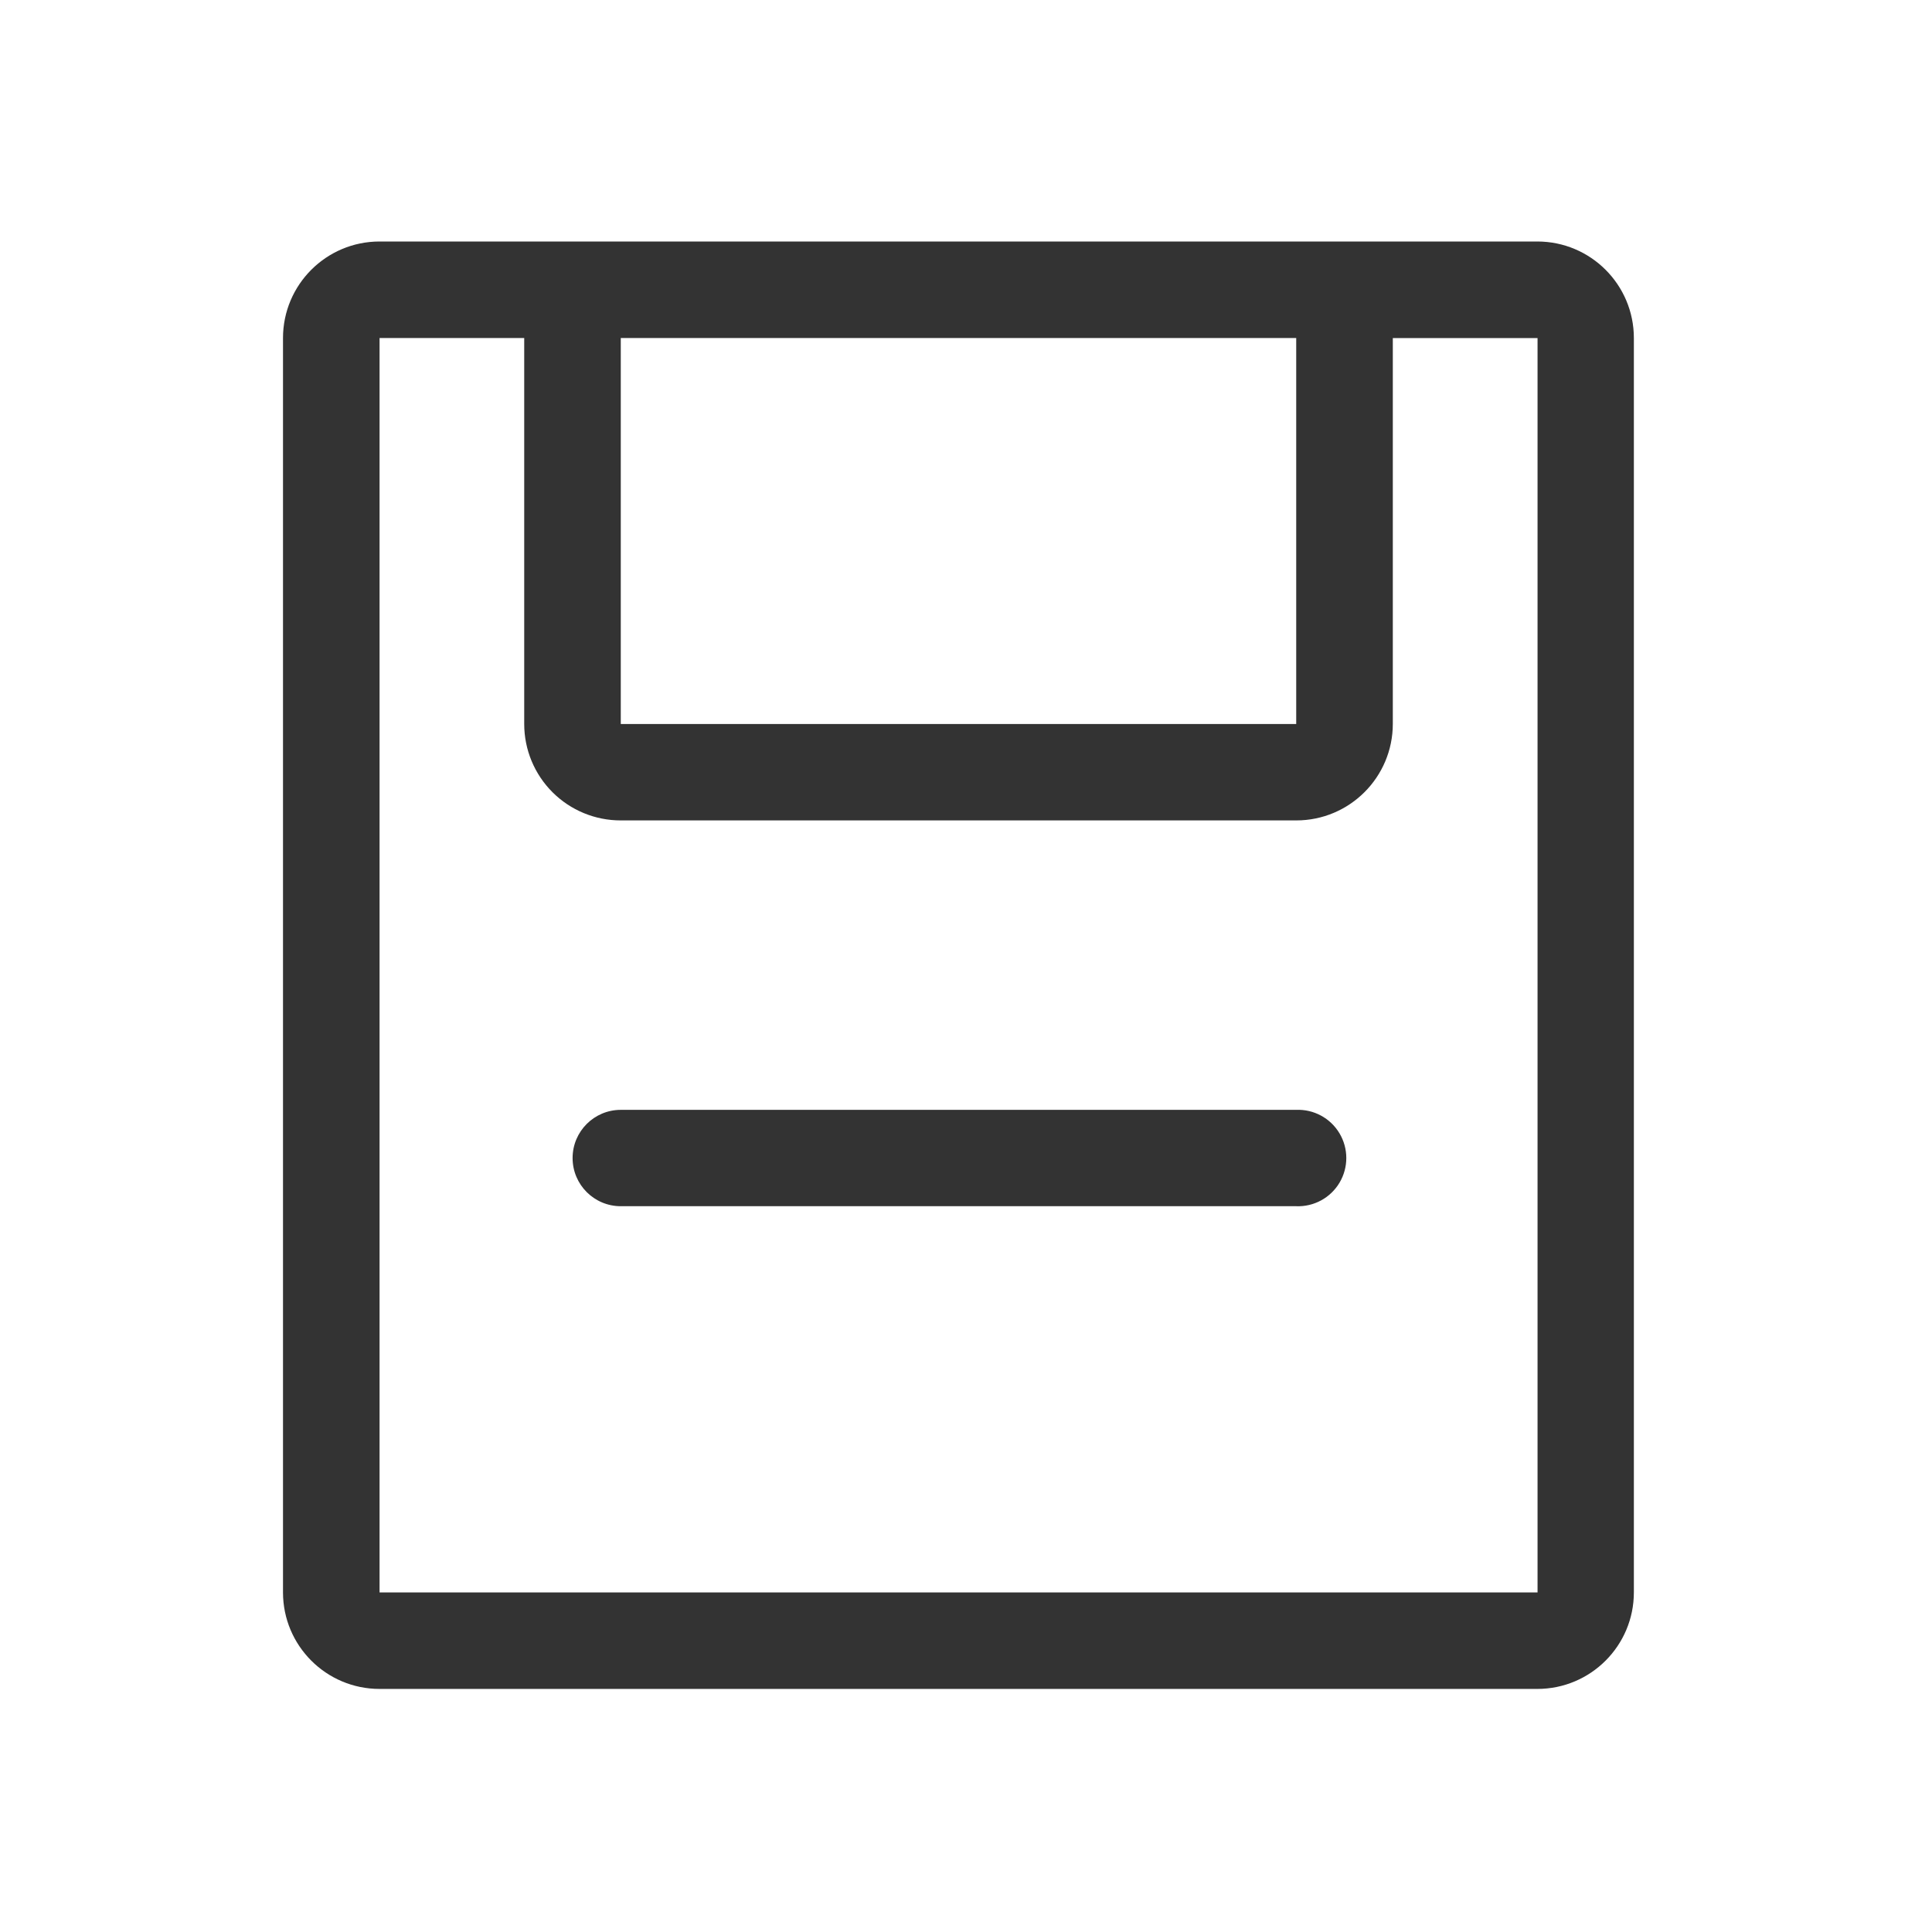
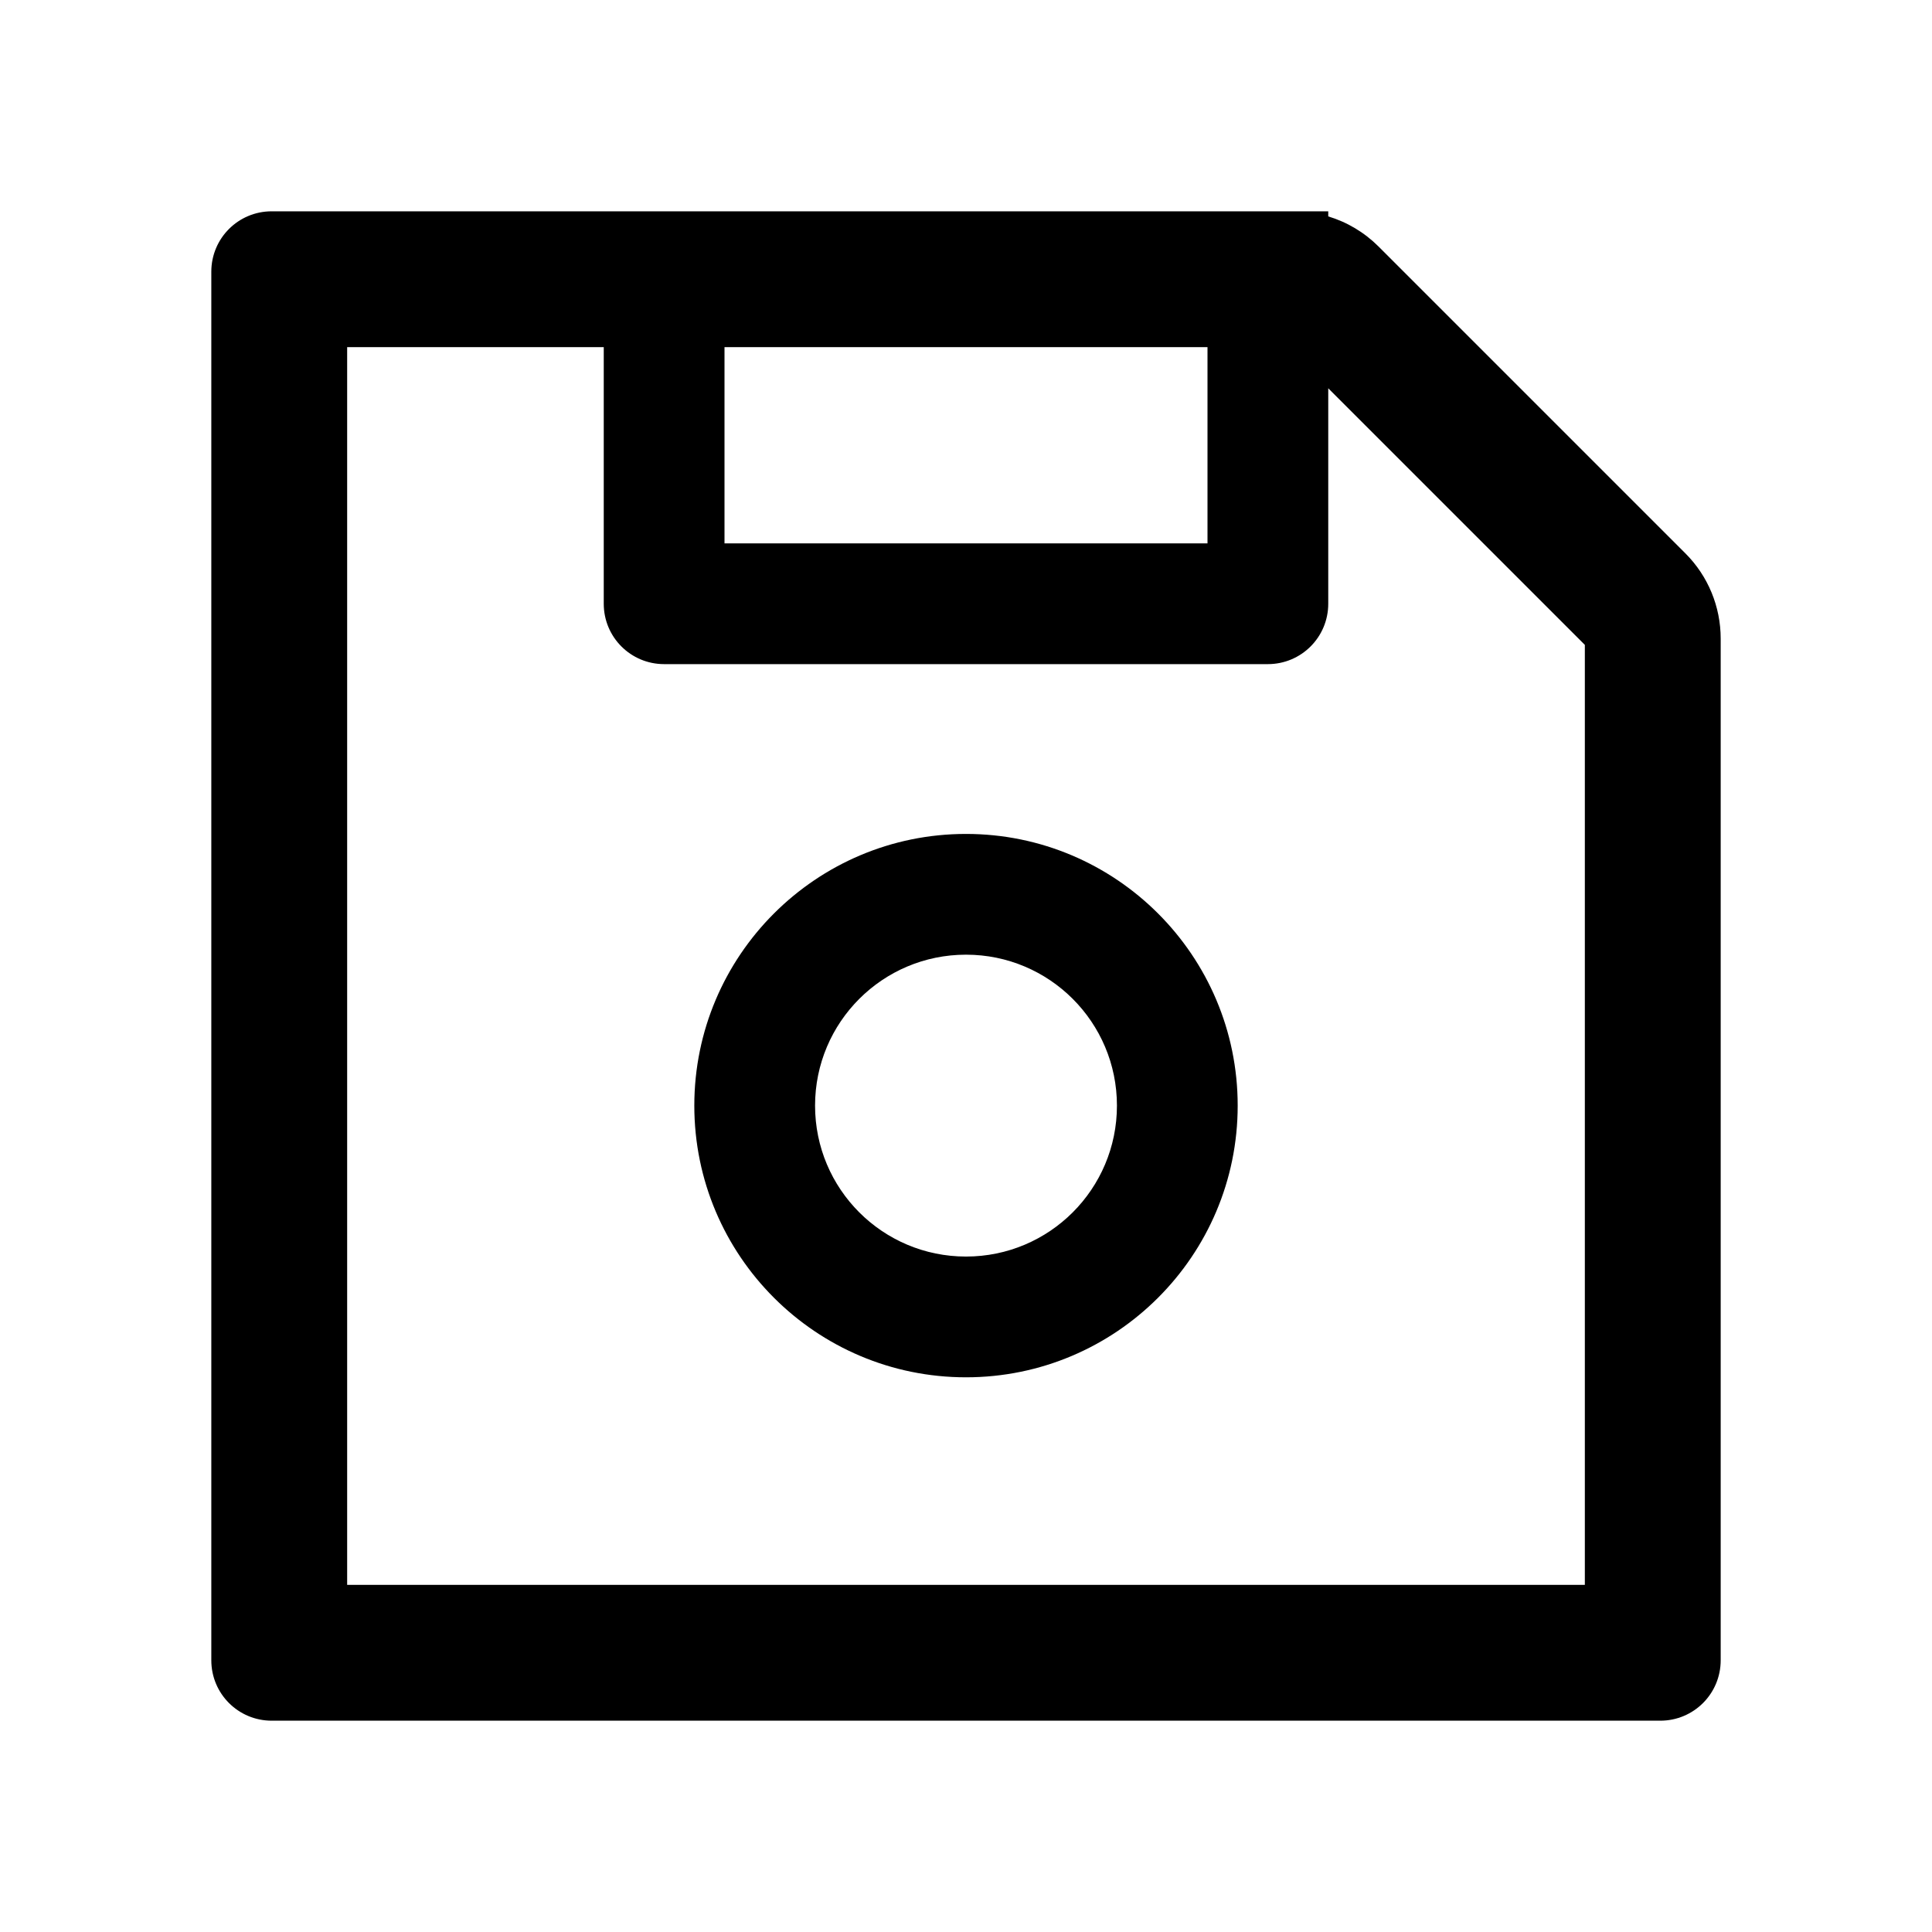
- <svg xmlns="http://www.w3.org/2000/svg" t="1712638969478" class="icon" viewBox="0 0 1024 1024" version="1.1" p-id="6277" width="200" height="200">
-   <path d="M814.805 128a51.179 51.179 0 0 1 51.179 51.179V844.01a51.179 51.179 0 0 1-51.179 51.157H201.173a51.179 51.179 0 0 1-51.178-51.157V179.179A51.179 51.179 0 0 1 201.173 128h613.654zM329.024 434.837a51.093 51.093 0 0 1-51.179-51.093V179.157h-76.672v664.854h613.76V179.179H738.22v204.48a51.179 51.179 0 0 1-51.179 51.178H329.024z m0-51.093h357.995V179.157H329.024v204.587z m357.91 204.501a25.557 25.557 0 1 1 0.085 51.072H329.024a25.536 25.536 0 1 1 0-51.072h357.91z" fill="#333333" p-id="6278" />
+ <svg xmlns="http://www.w3.org/2000/svg" t="1673602032735" class="icon" viewBox="0 0 1024 1024" version="1.1" p-id="15613" width="200" height="200">
+   <path d="M893.3 293.3L730.7 130.7c-7.5-7.5-16.7-13-26.7-16V112H144c-17.7 0-32 14.3-32 32v736c0 17.7 14.3 32 32 32h736c17.7 0 32-14.3 32-32V338.5c0-17-6.7-33.2-18.7-45.2zM384 184h256v104H384V184z m456 656H184V184h136v136c0 17.7 14.3 32 32 32h320c17.7 0 32-14.3 32-32V205.8l136 136V840z" p-id="15614" />
+   <path d="M512 442c-79.5 0-144 64.5-144 144s64.5 144 144 144 144-64.5 144-144-64.5-144-144-144z m0 224c-44.2 0-80-35.8-80-80s35.8-80 80-80 80 35.8 80 80-35.8 80-80 80z" p-id="15615" />
</svg>
